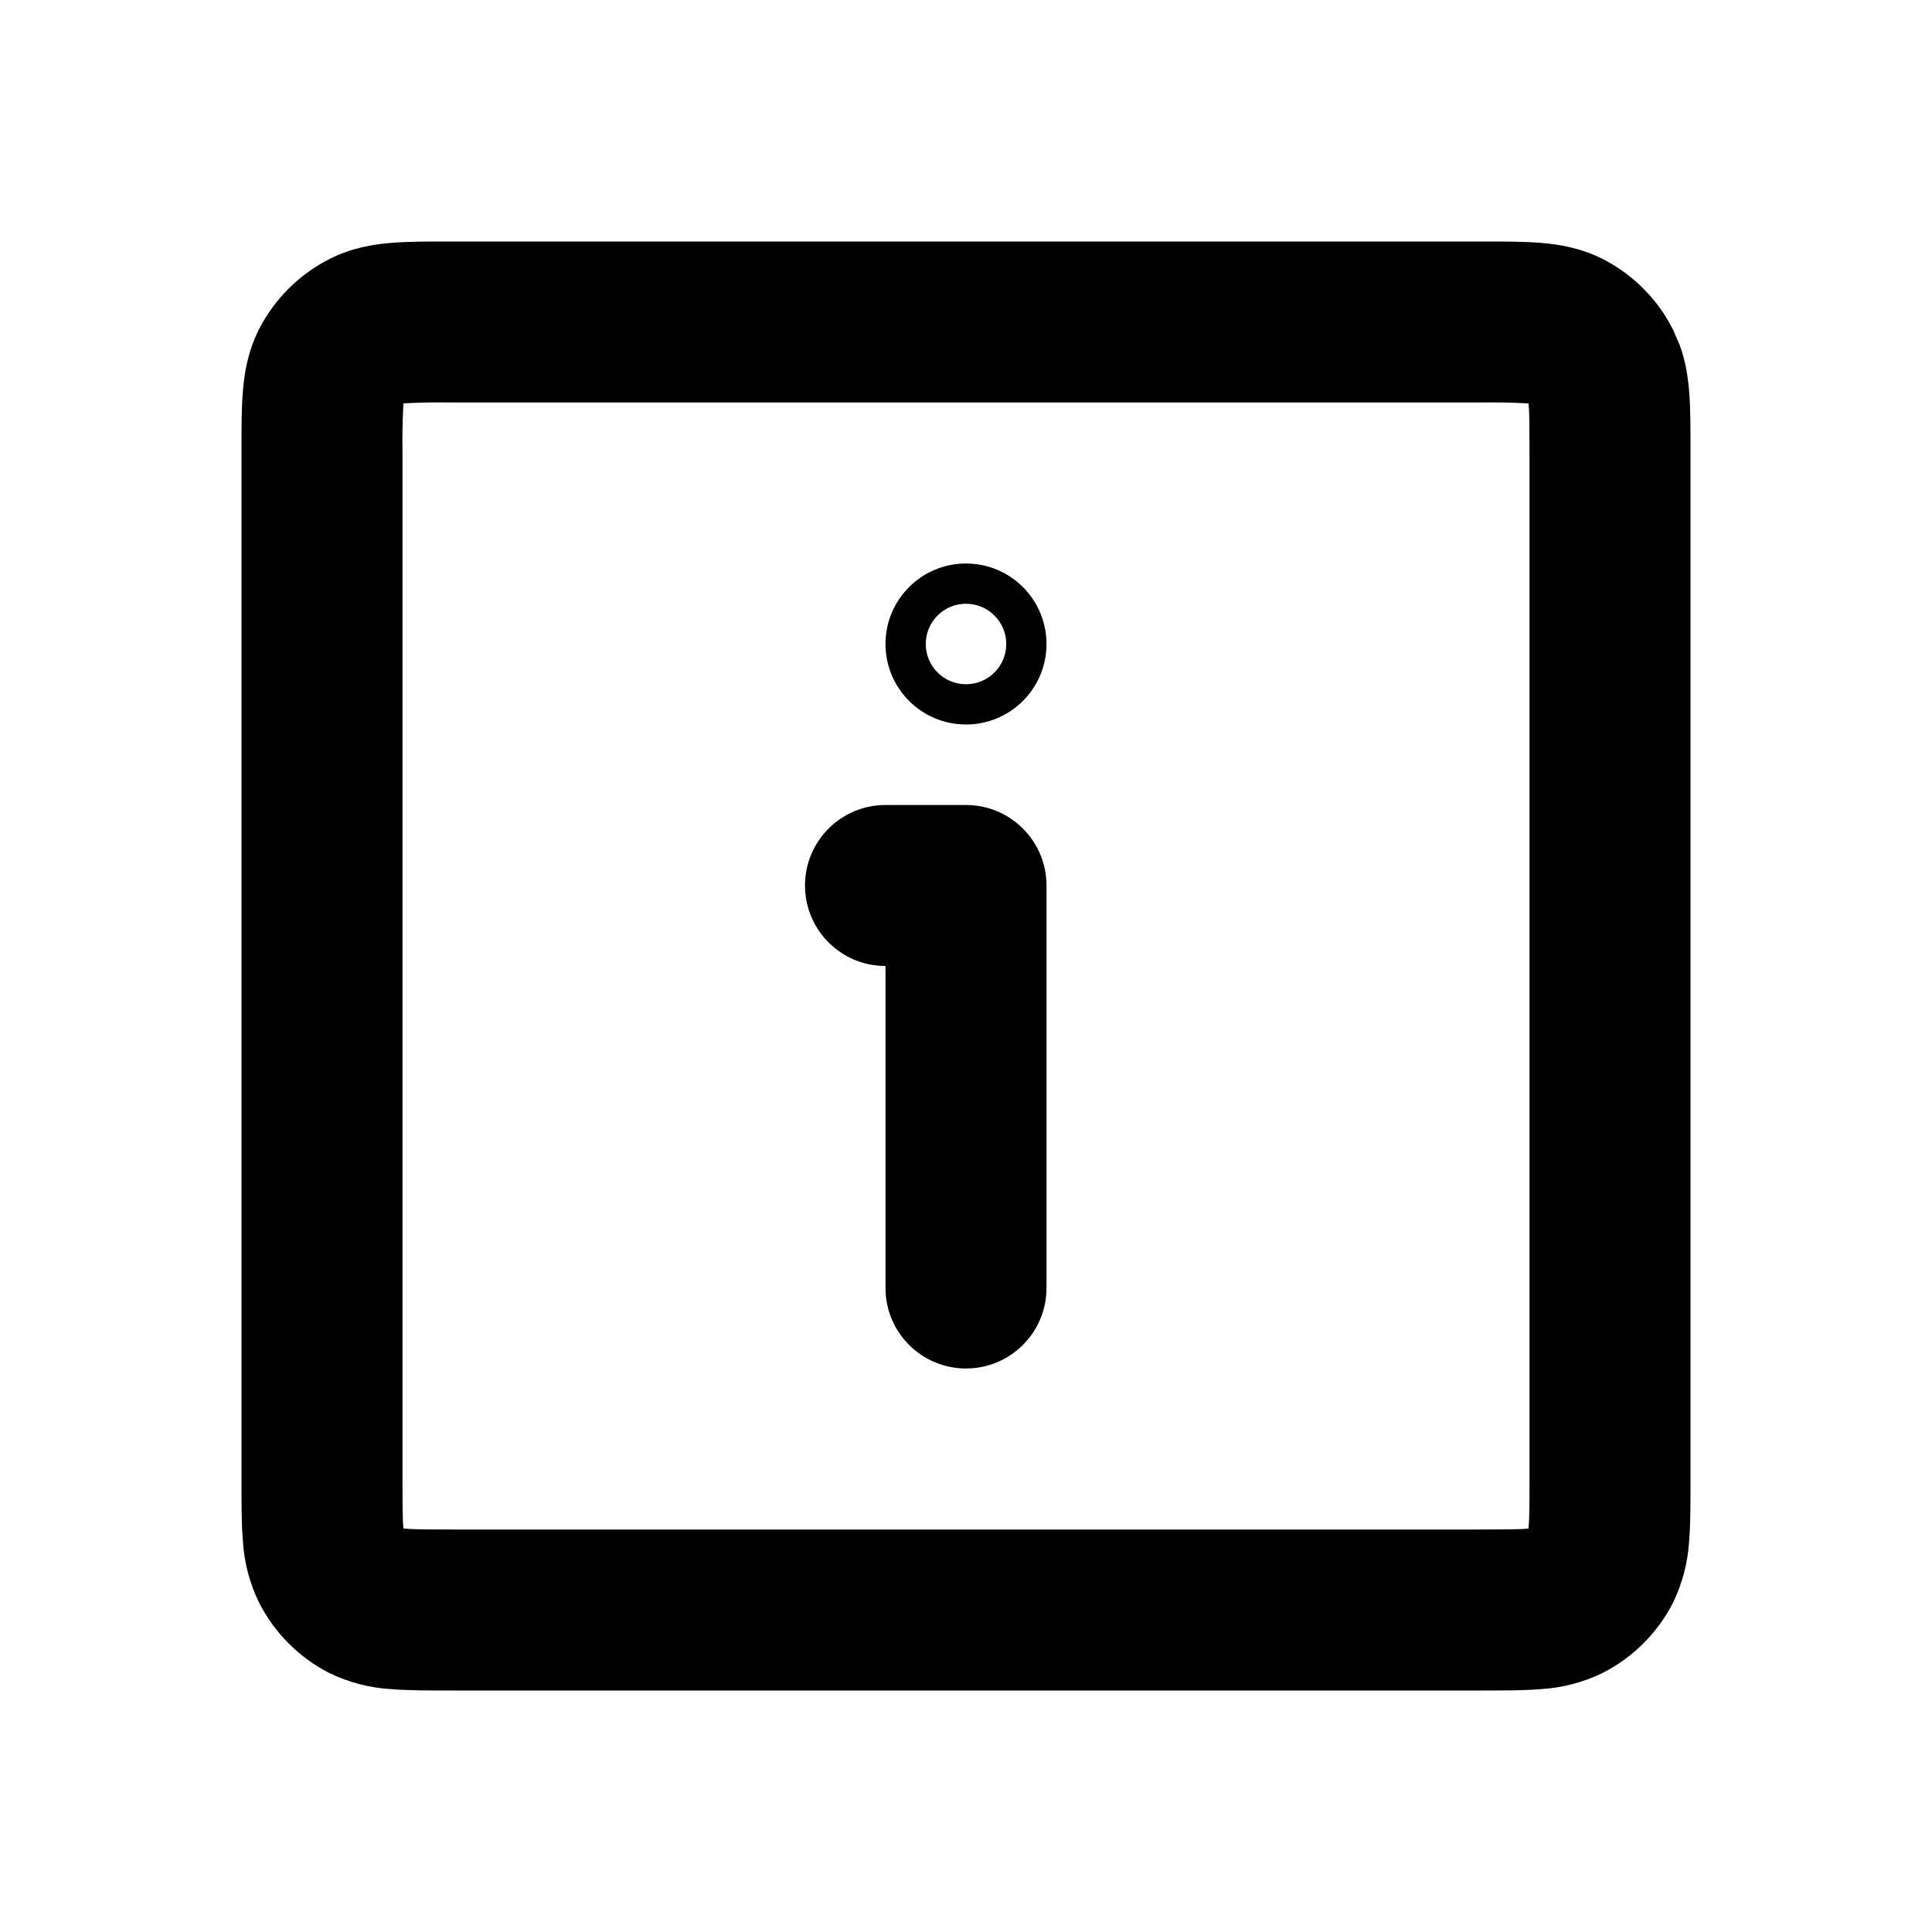
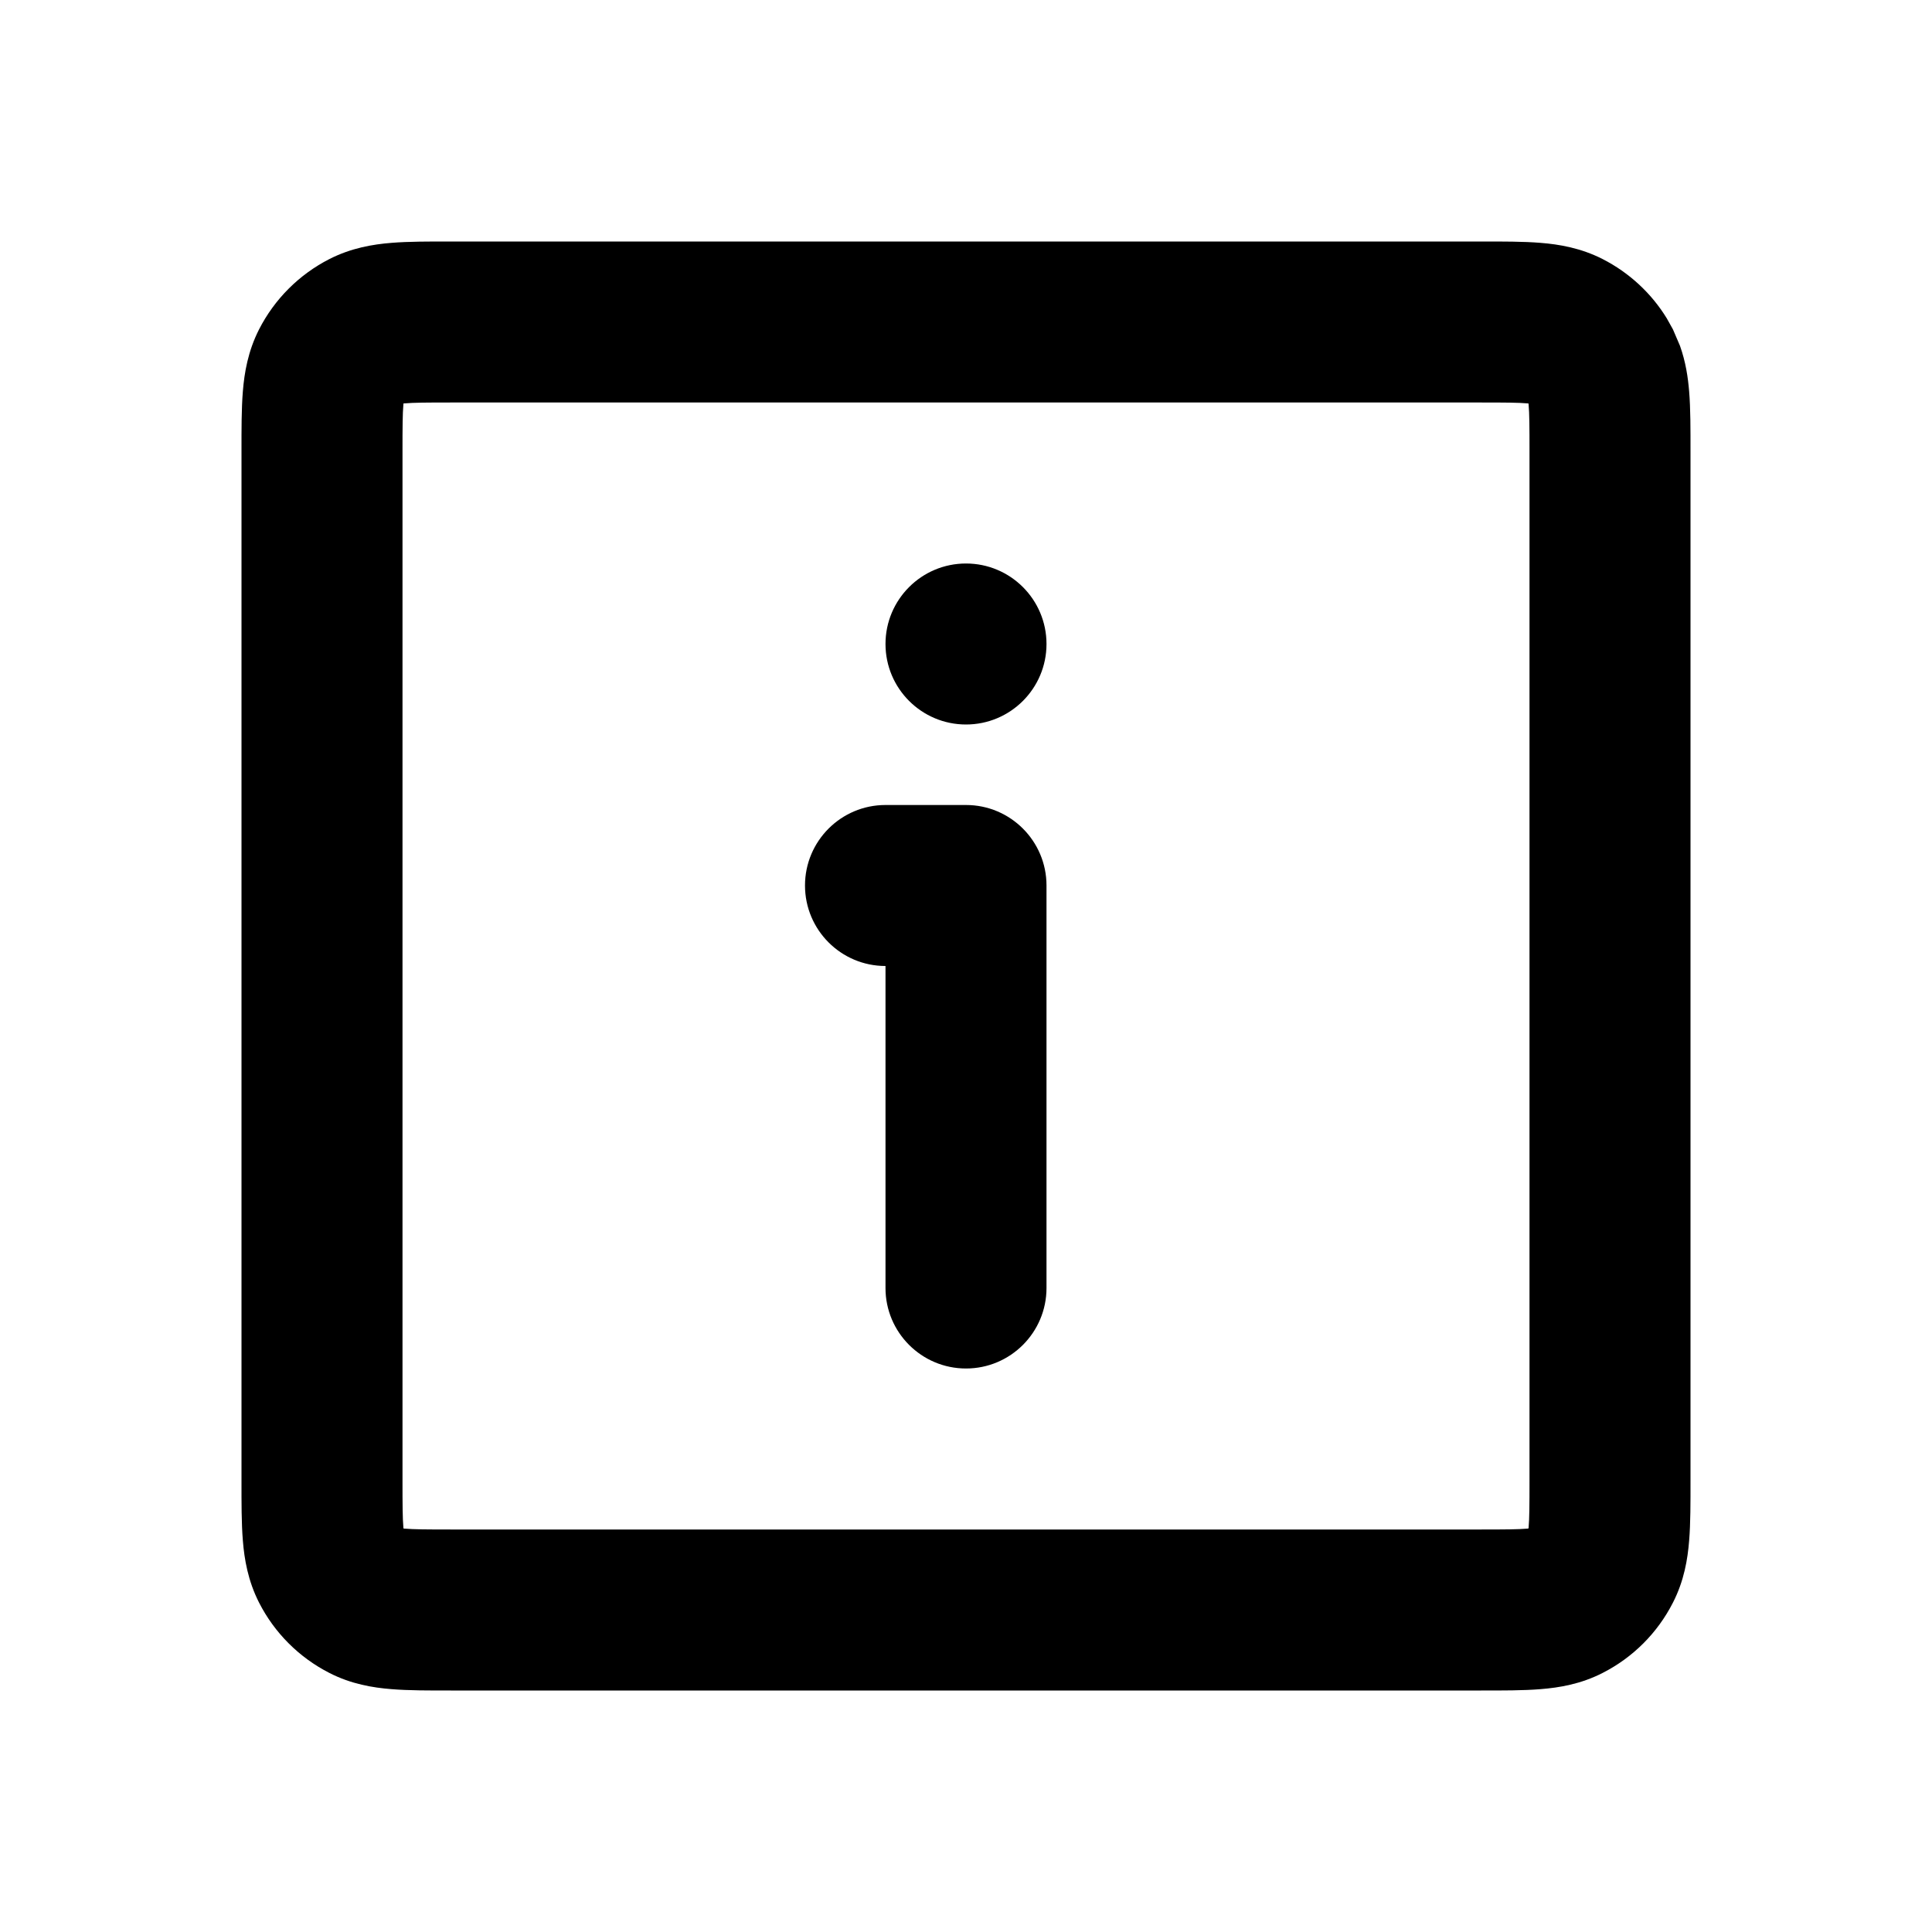
<svg xmlns="http://www.w3.org/2000/svg" width="24" height="24" fill="currentColor" viewBox="0 0 24 24">
-   <path d="M19 5.6c0-.297-.001-.459-.01-.576l-.003-.012-.011-.001A8.1 8.1 0 0 0 18.4 5H5.6a8.1 8.1 0 0 0-.576.01l-.012.002-.001.012A8.1 8.1 0 0 0 5 5.6v12.8c0 .297.001.46.01.576l.002.011.012.002c.117.01.28.011.576.011h12.8c.297 0 .46-.001.576-.01l.011-.003.002-.011c.01-.117.011-.28.011-.576V5.6ZM11 16v-4a1 1 0 1 1 0-2h1a1 1 0 0 1 1 1v5a1 1 0 1 1-2 0Zm10 2.4c0 .264.001.522-.017.739a2.02 2.02 0 0 1-.2.77 2 2 0 0 1-.875.873 2.02 2.02 0 0 1-.77.201c-.216.018-.474.017-.738.017H5.6c-.264 0-.522.001-.739-.017a2.021 2.021 0 0 1-.77-.2 2 2 0 0 1-.873-.875 2.022 2.022 0 0 1-.201-.77C2.999 18.923 3 18.665 3 18.4V5.6c0-.264-.001-.522.017-.739.018-.228.063-.498.2-.77a2 2 0 0 1 .875-.873c.271-.138.54-.183.77-.201C5.077 2.999 5.335 3 5.6 3h12.8c.264 0 .522-.001.739.017.228.018.498.063.77.2a2 2 0 0 1 .796.737l.077.138.087.203c.072.2.1.395.114.566.018.217.017.475.017.739v12.8Z" />
-   <path d="M12.5 8a.5.5 0 1 0-1 0 .5.5 0 0 0 1 0Zm.5 0a1 1 0 1 1-2 0 1 1 0 0 1 2 0Z" />
+   <path d="M12 10C12.552 10 13 10.448 13 11V16C13 16.552 12.552 17 12 17C11.448 17 11 16.552 11 16V12C10.448 12 10 11.552 10 11C10 10.448 10.448 10 11 10H12Z" />
+   <path d="M12 7C12.552 7 13 7.448 13 8C13 8.552 12.552 9 12 9C11.448 9 11 8.552 11 8C11 7.448 11.448 7 12 7Z" />
+   <path fill-rule="evenodd" clip-rule="evenodd" d="M18.4 3C18.664 3 18.922 2.999 19.139 3.017C19.367 3.035 19.637 3.08 19.908 3.218C20.237 3.386 20.513 3.641 20.705 3.954L20.782 4.092L20.869 4.295C20.941 4.496 20.969 4.69 20.983 4.861C21.001 5.078 21 5.336 21 5.6V18.4C21 18.664 21.001 18.922 20.983 19.139C20.965 19.367 20.921 19.637 20.782 19.908C20.59 20.285 20.285 20.59 19.908 20.782C19.637 20.921 19.367 20.965 19.139 20.983C18.922 21.001 18.664 21 18.4 21H5.6C5.336 21 5.078 21.001 4.861 20.983C4.633 20.965 4.363 20.921 4.092 20.782C3.716 20.59 3.41 20.285 3.218 19.908C3.08 19.637 3.035 19.367 3.017 19.139C2.999 18.922 3 18.664 3 18.4V5.6C3 5.336 2.999 5.078 3.017 4.861C3.035 4.633 3.08 4.363 3.218 4.092C3.41 3.716 3.716 3.41 4.092 3.218C4.363 3.08 4.633 3.035 4.861 3.017C5.078 2.999 5.336 3 5.6 3H18.4ZM5.6 5C5.303 5 5.141 5.001 5.024 5.011C5.02 5.011 5.016 5.011 5.012 5.012C5.011 5.016 5.011 5.02 5.011 5.024C5.001 5.141 5 5.303 5 5.6V18.4C5 18.697 5.001 18.859 5.011 18.976C5.011 18.98 5.011 18.984 5.012 18.987C5.016 18.988 5.02 18.989 5.024 18.989C5.141 18.999 5.303 19 5.6 19H18.4C18.697 19 18.859 18.999 18.976 18.989C18.98 18.989 18.984 18.988 18.987 18.987C18.988 18.984 18.989 18.98 18.989 18.976C18.999 18.859 19 18.697 19 18.4V5.6C19 5.303 18.999 5.141 18.989 5.024C18.989 5.02 18.988 5.016 18.987 5.012C18.984 5.011 18.98 5.011 18.976 5.011C18.859 5.001 18.697 5 18.4 5H5.6Z" />
</svg>
